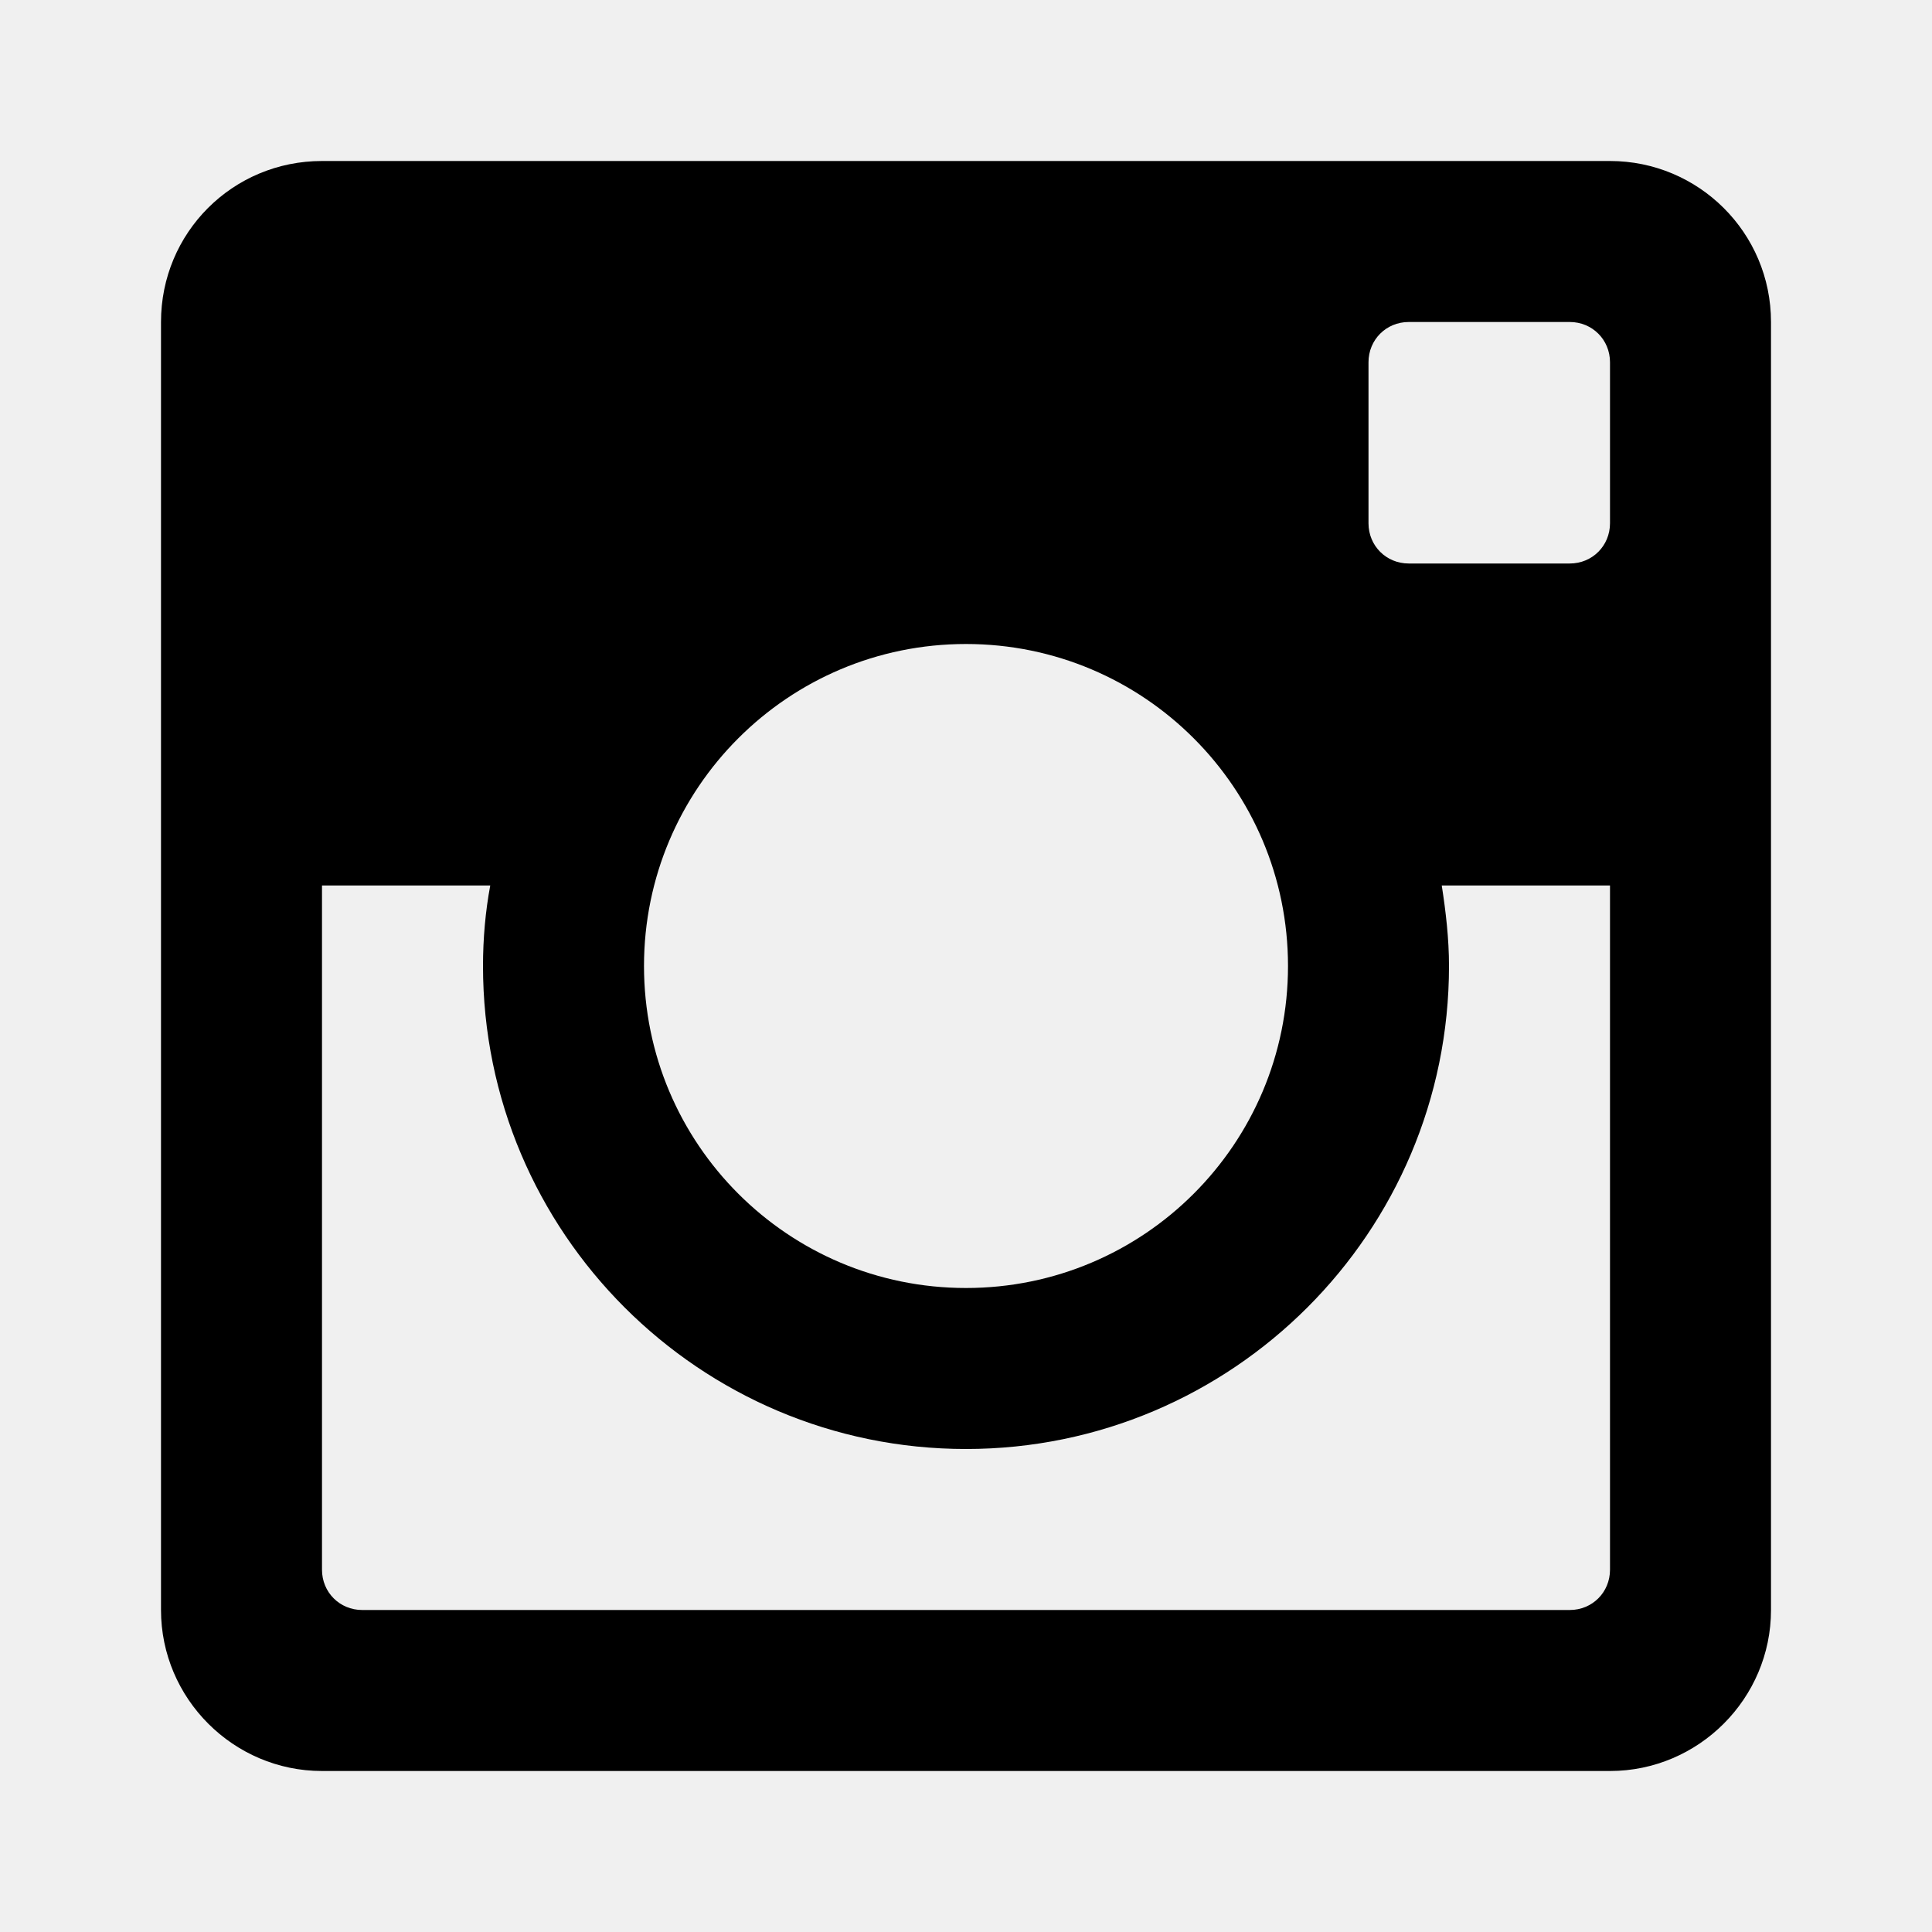
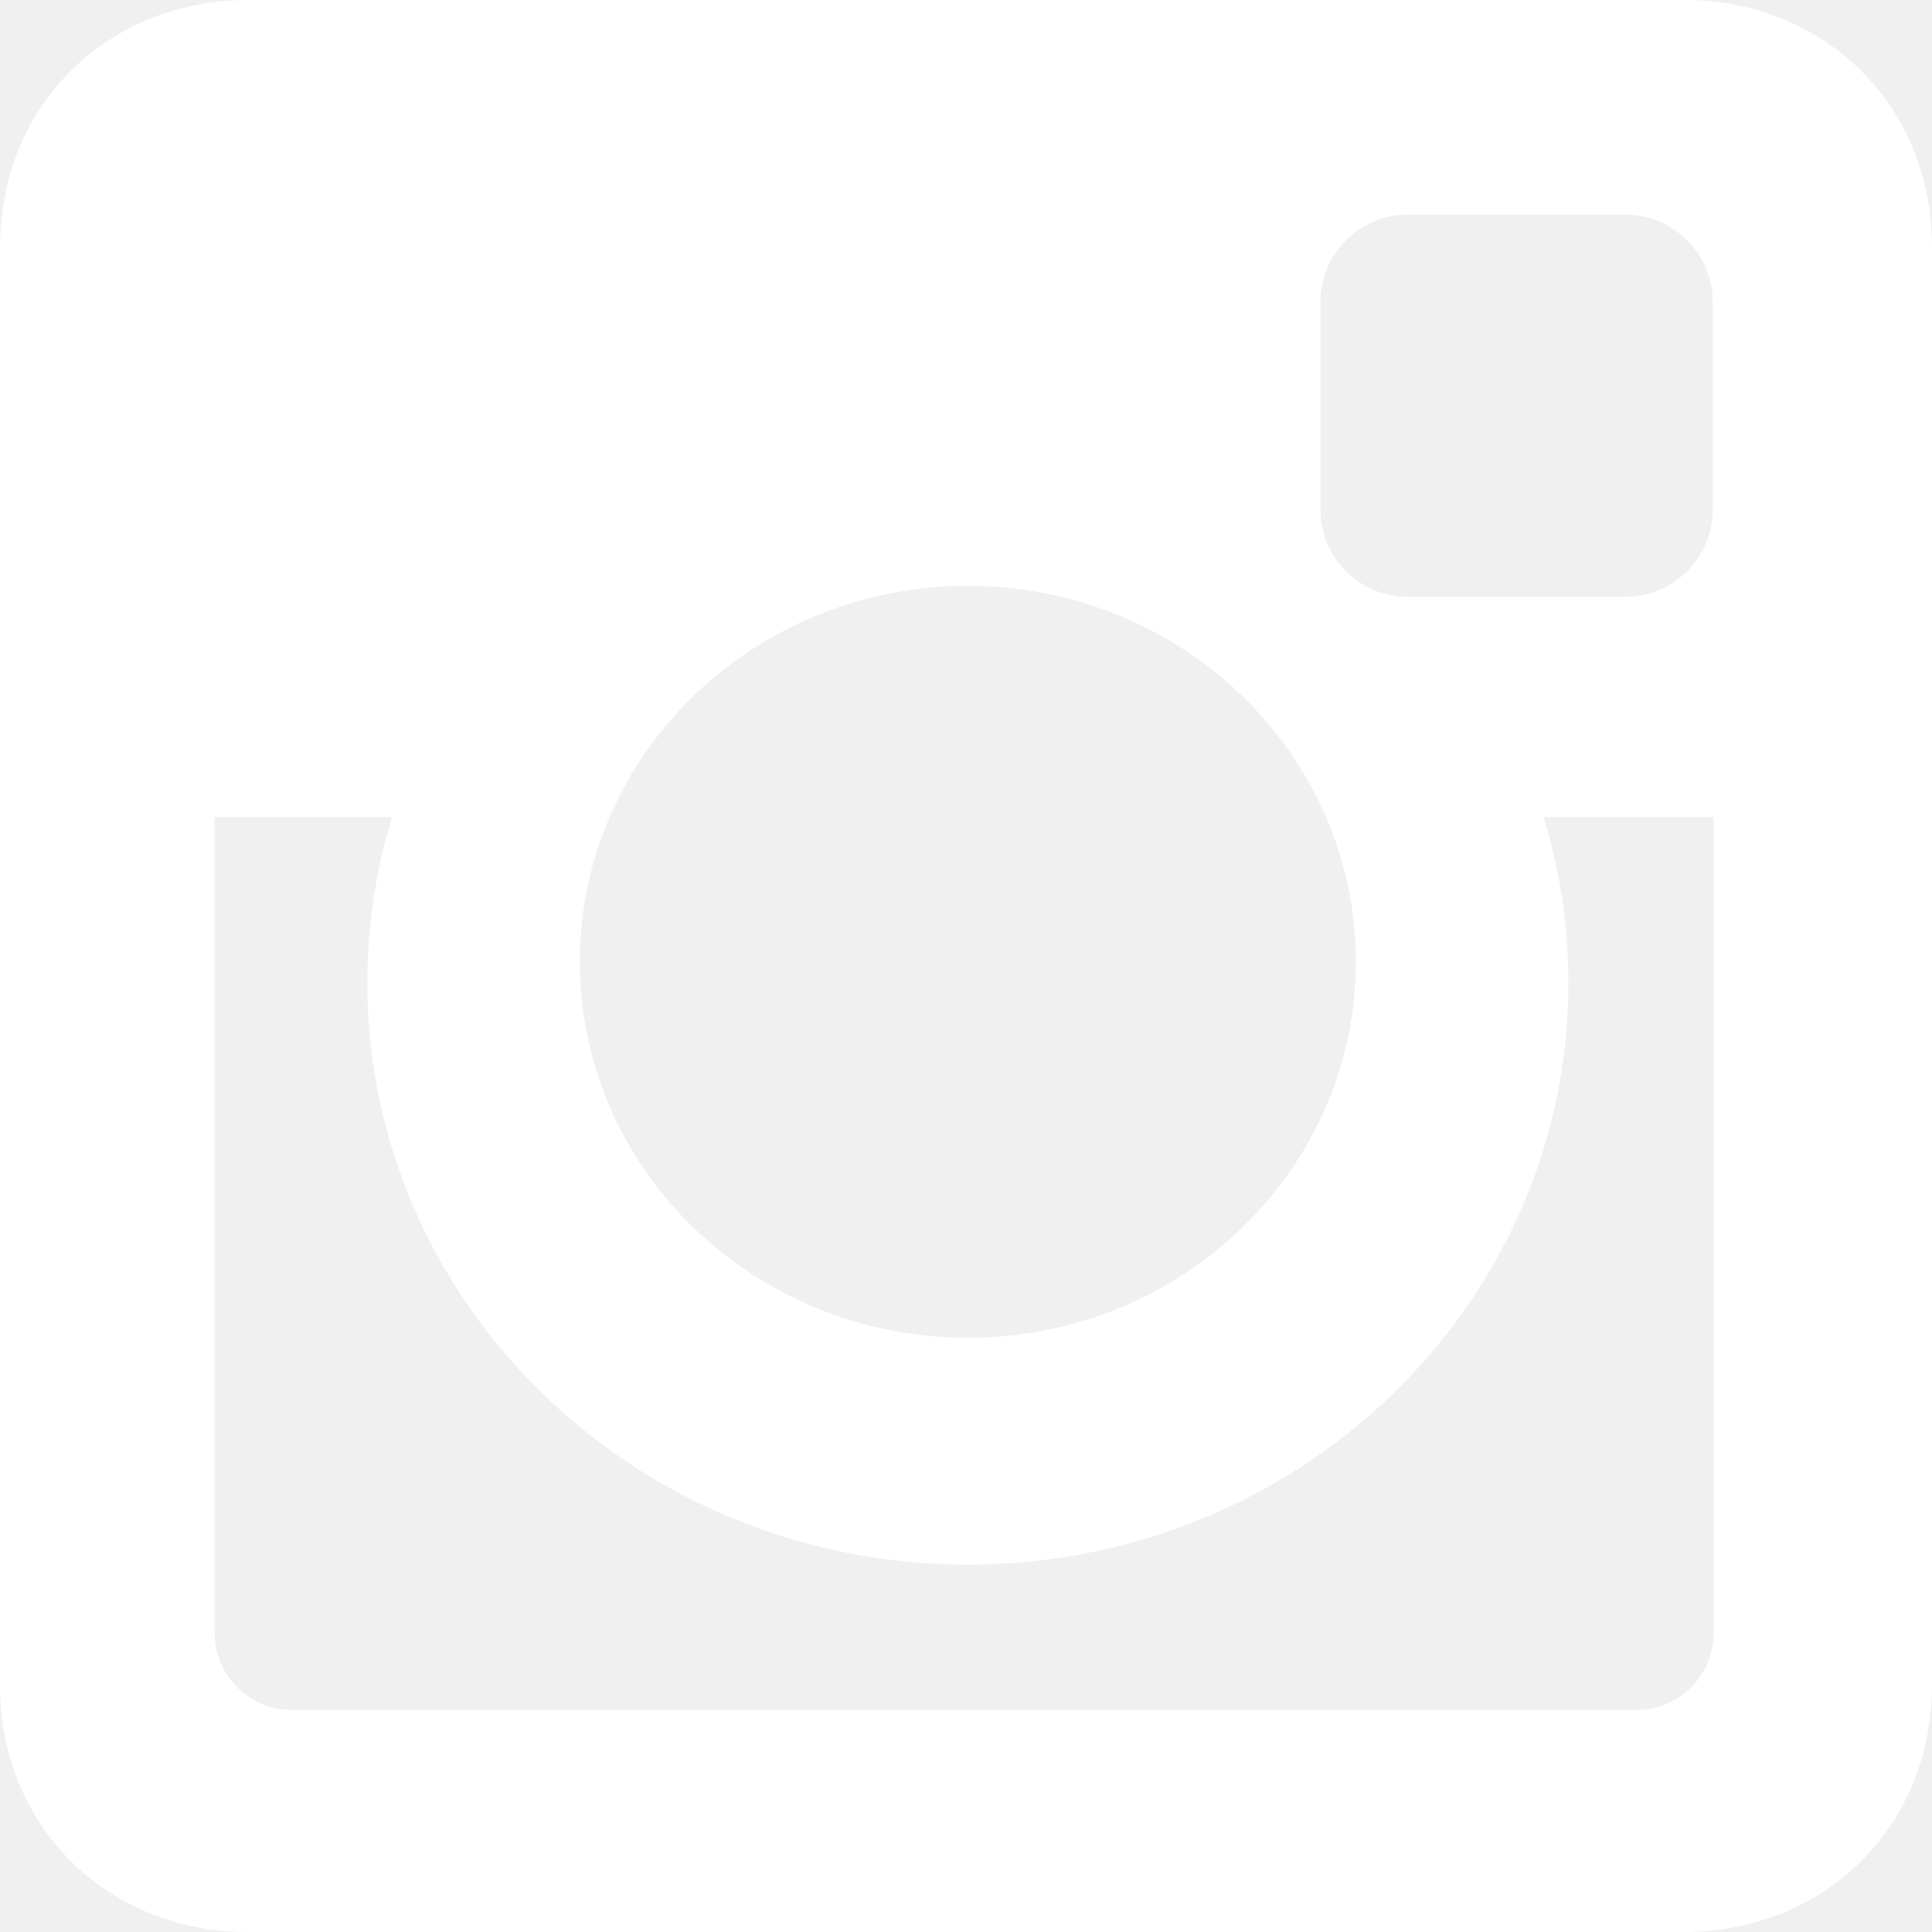
- <svg xmlns="http://www.w3.org/2000/svg" version="1.1" width="24" height="24" viewBox="0 0 24 24">
-   <path d="M20,6.5C20,6.78 19.78,7 19.5,7H17.5C17.22,7 17,6.78 17,6.5V4.5C17,4.22 17.22,4 17.5,4H19.5C19.78,4 20,4.22 20,4.5M4.5,20C4.22,20 4,19.78 4,19.5V11H6.09C6.03,11.32 6,11.66 6,12C6,15.31 8.69,18 12,18C15.31,18 18,15.31 18,12C18,11.66 17.96,11.32 17.91,11H20V19.5C20,19.78 19.78,20 19.5,20M12,8C14.21,8 16,9.79 16,12C16,14.21 14.21,16 12,16C9.79,16 8,14.21 8,12C8,9.79 9.79,8 12,8M20,2H4C2.89,2 2,2.89 2,4V20C2,21.1 2.9,22 4,22H20C21.1,22 22,21.1 22,20V4C22,2.89 21.1,2 20,2Z" />
+ <svg xmlns="http://www.w3.org/2000/svg" version="1.1" id="Capa_1" x="0px" y="0px" width="512px" height="512px" viewBox="0 0 97.395 97.395" style="enable-background:new 0 0 97.395 97.395;" xml:space="preserve">
+   <g>
+     <path d="M12.501,0h72.393c6.875,0,12.5,5.09,12.5,12.5v72.395c0,7.41-5.625,12.5-12.5,12.5H12.501C5.624,97.395,0,92.305,0,84.895   V12.5C0,5.09,5.624,0,12.501,0L12.501,0z M70.948,10.821c-2.412,0-4.383,1.972-4.383,4.385v10.495c0,2.412,1.971,4.385,4.383,4.385   h11.008c2.412,0,4.385-1.973,4.385-4.385V15.206c0-2.413-1.973-4.385-4.385-4.385H70.948L70.948,10.821z M86.387,41.188h-8.572   c0.811,2.648,1.25,5.453,1.25,8.355c0,16.2-13.556,29.332-30.275,29.332c-16.718,0-30.272-13.132-30.272-29.332   c0-2.904,0.438-5.708,1.25-8.355h-8.945v41.141c0,2.129,1.742,3.872,3.872,3.872h67.822c2.13,0,3.872-1.742,3.872-3.872V41.188   H86.387z M48.789,29.533c-10.802,0-19.56,8.485-19.56,18.953c0,10.468,8.758,18.953,19.56,18.953   c10.803,0,19.562-8.485,19.562-18.953C68.351,38.018,59.593,29.533,48.789,29.533z" fill="#FFFFFF" />
+   </g>
+   <g>
+ </g>
+   <g>
+ </g>
+   <g>
+ </g>
+   <g>
+ </g>
+   <g>
+ </g>
+   <g>
+ </g>
+   <g>
+ </g>
+   <g>
+ </g>
+   <g>
+ </g>
+   <g>
+ </g>
+   <g>
+ </g>
+   <g>
+ </g>
+   <g>
+ </g>
+   <g>
+ </g>
+   <g>
+ </g>
</svg>
